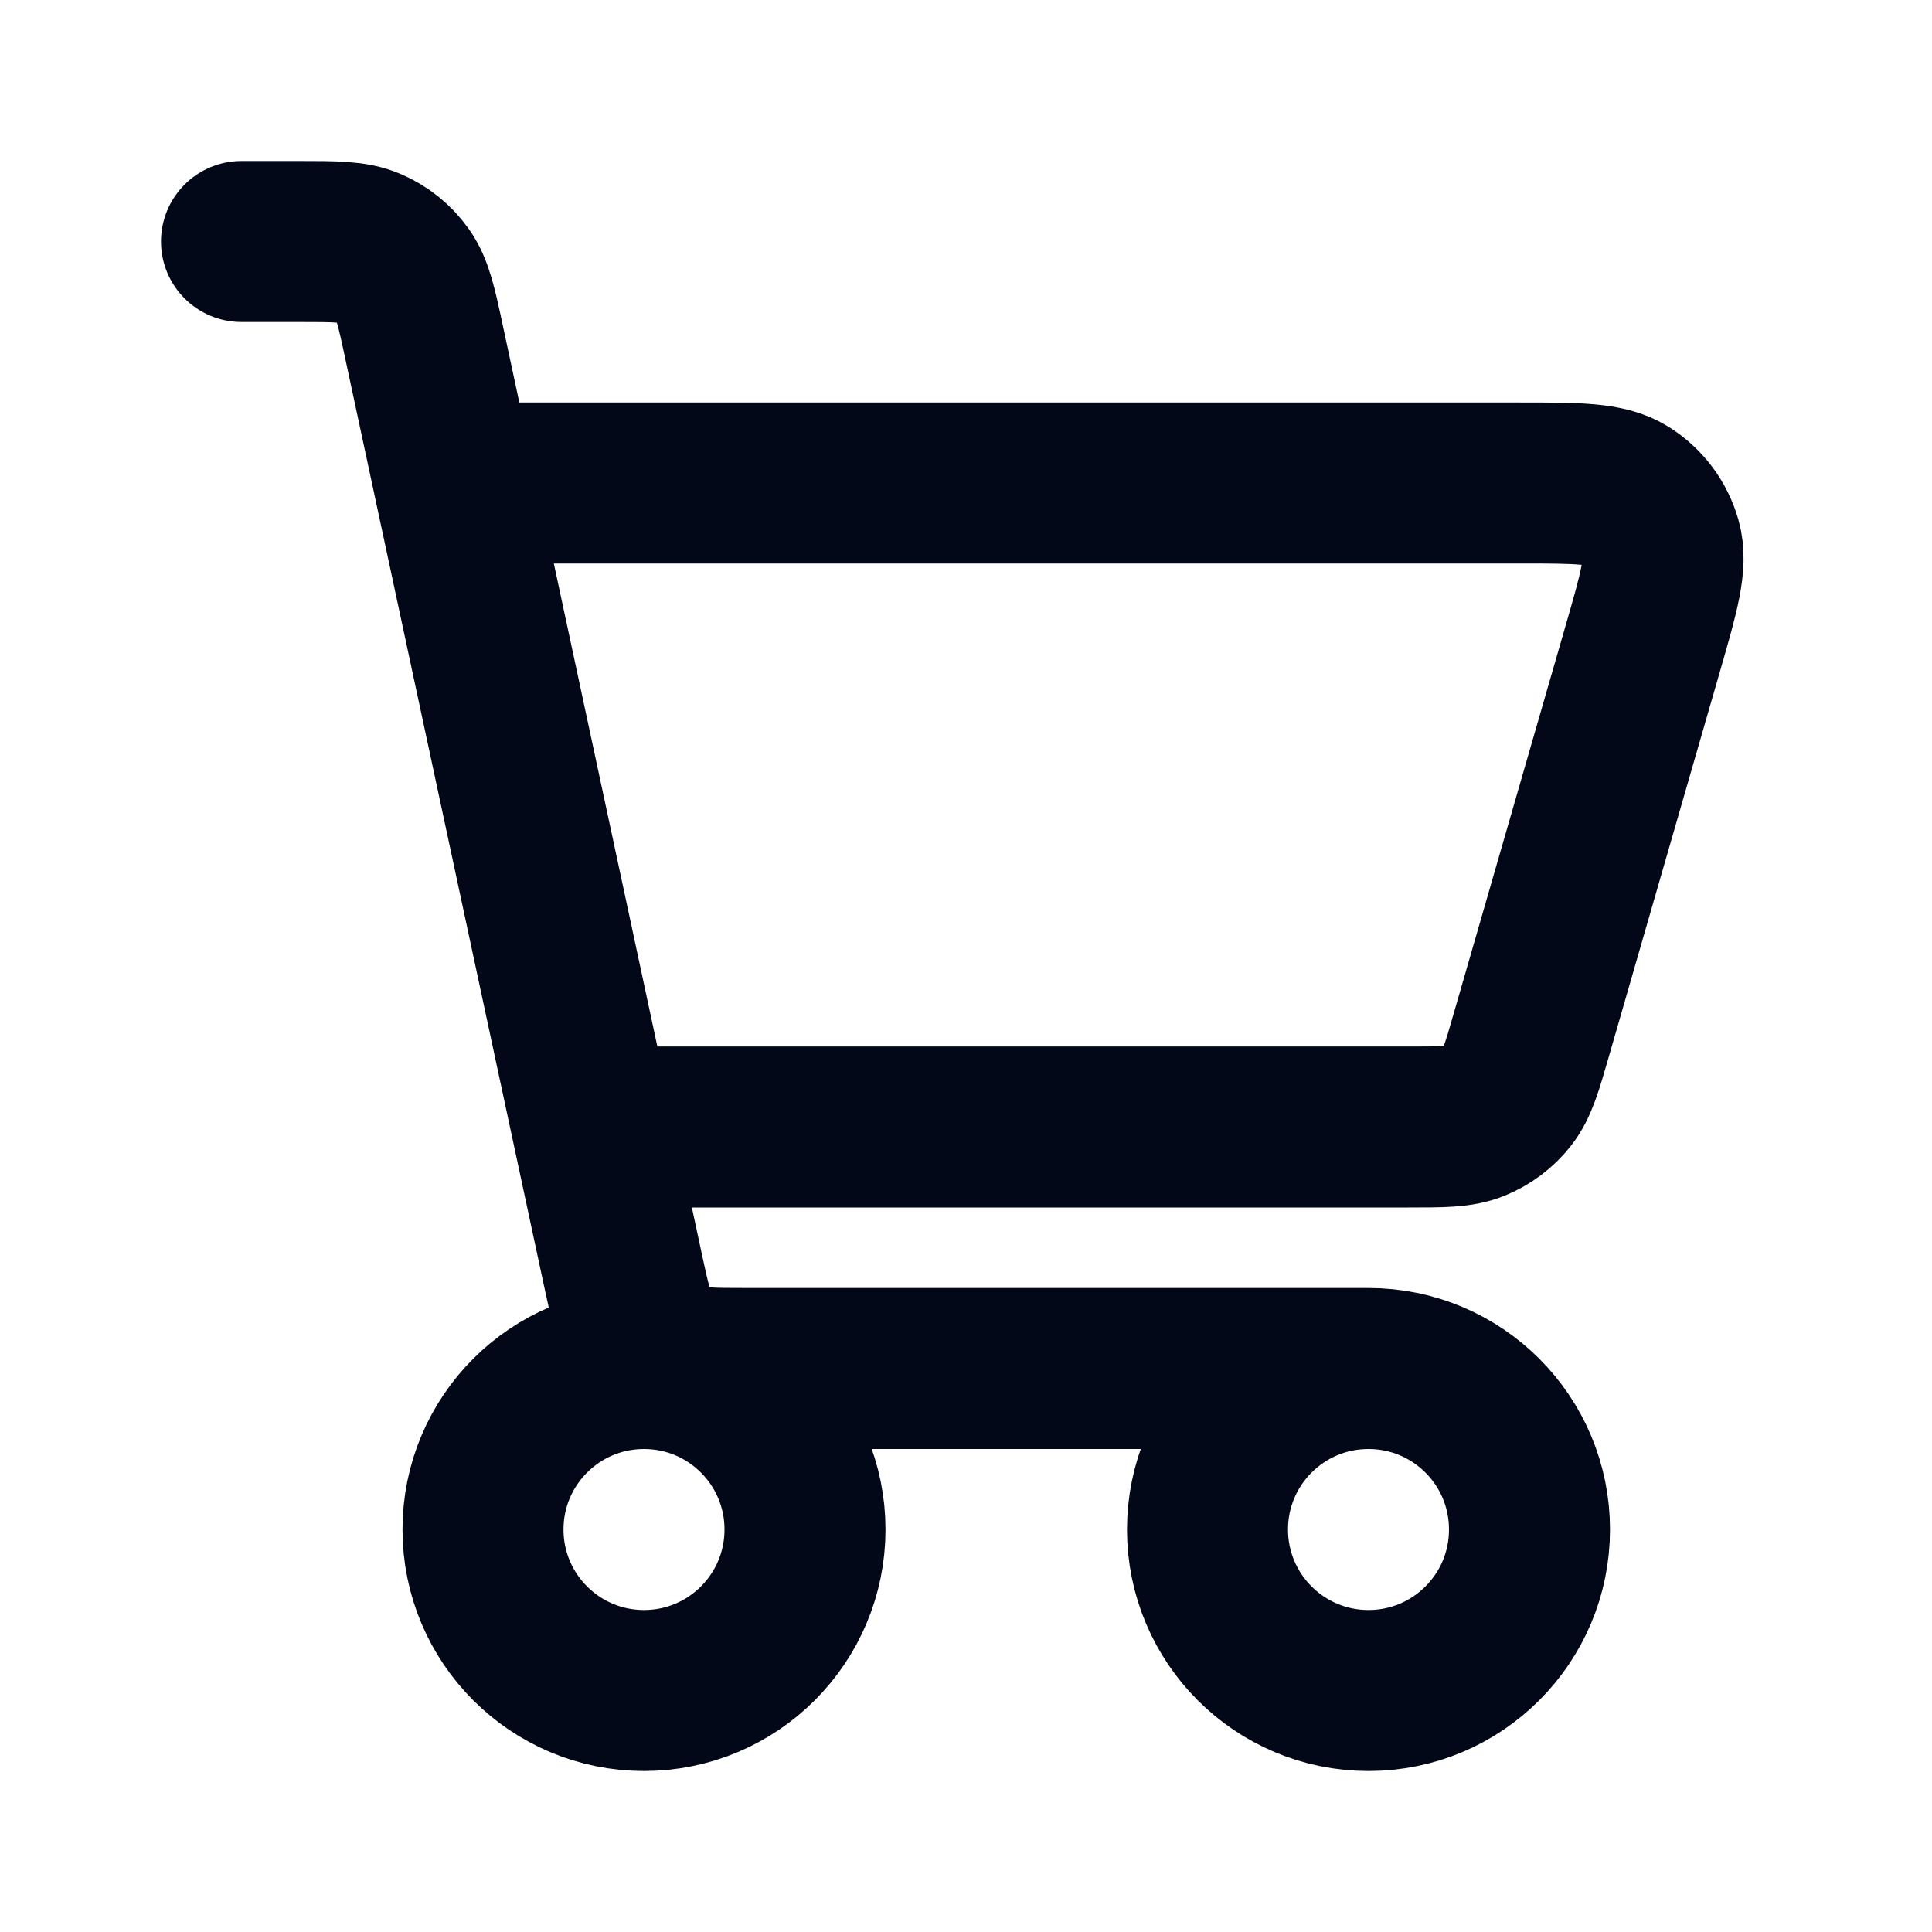
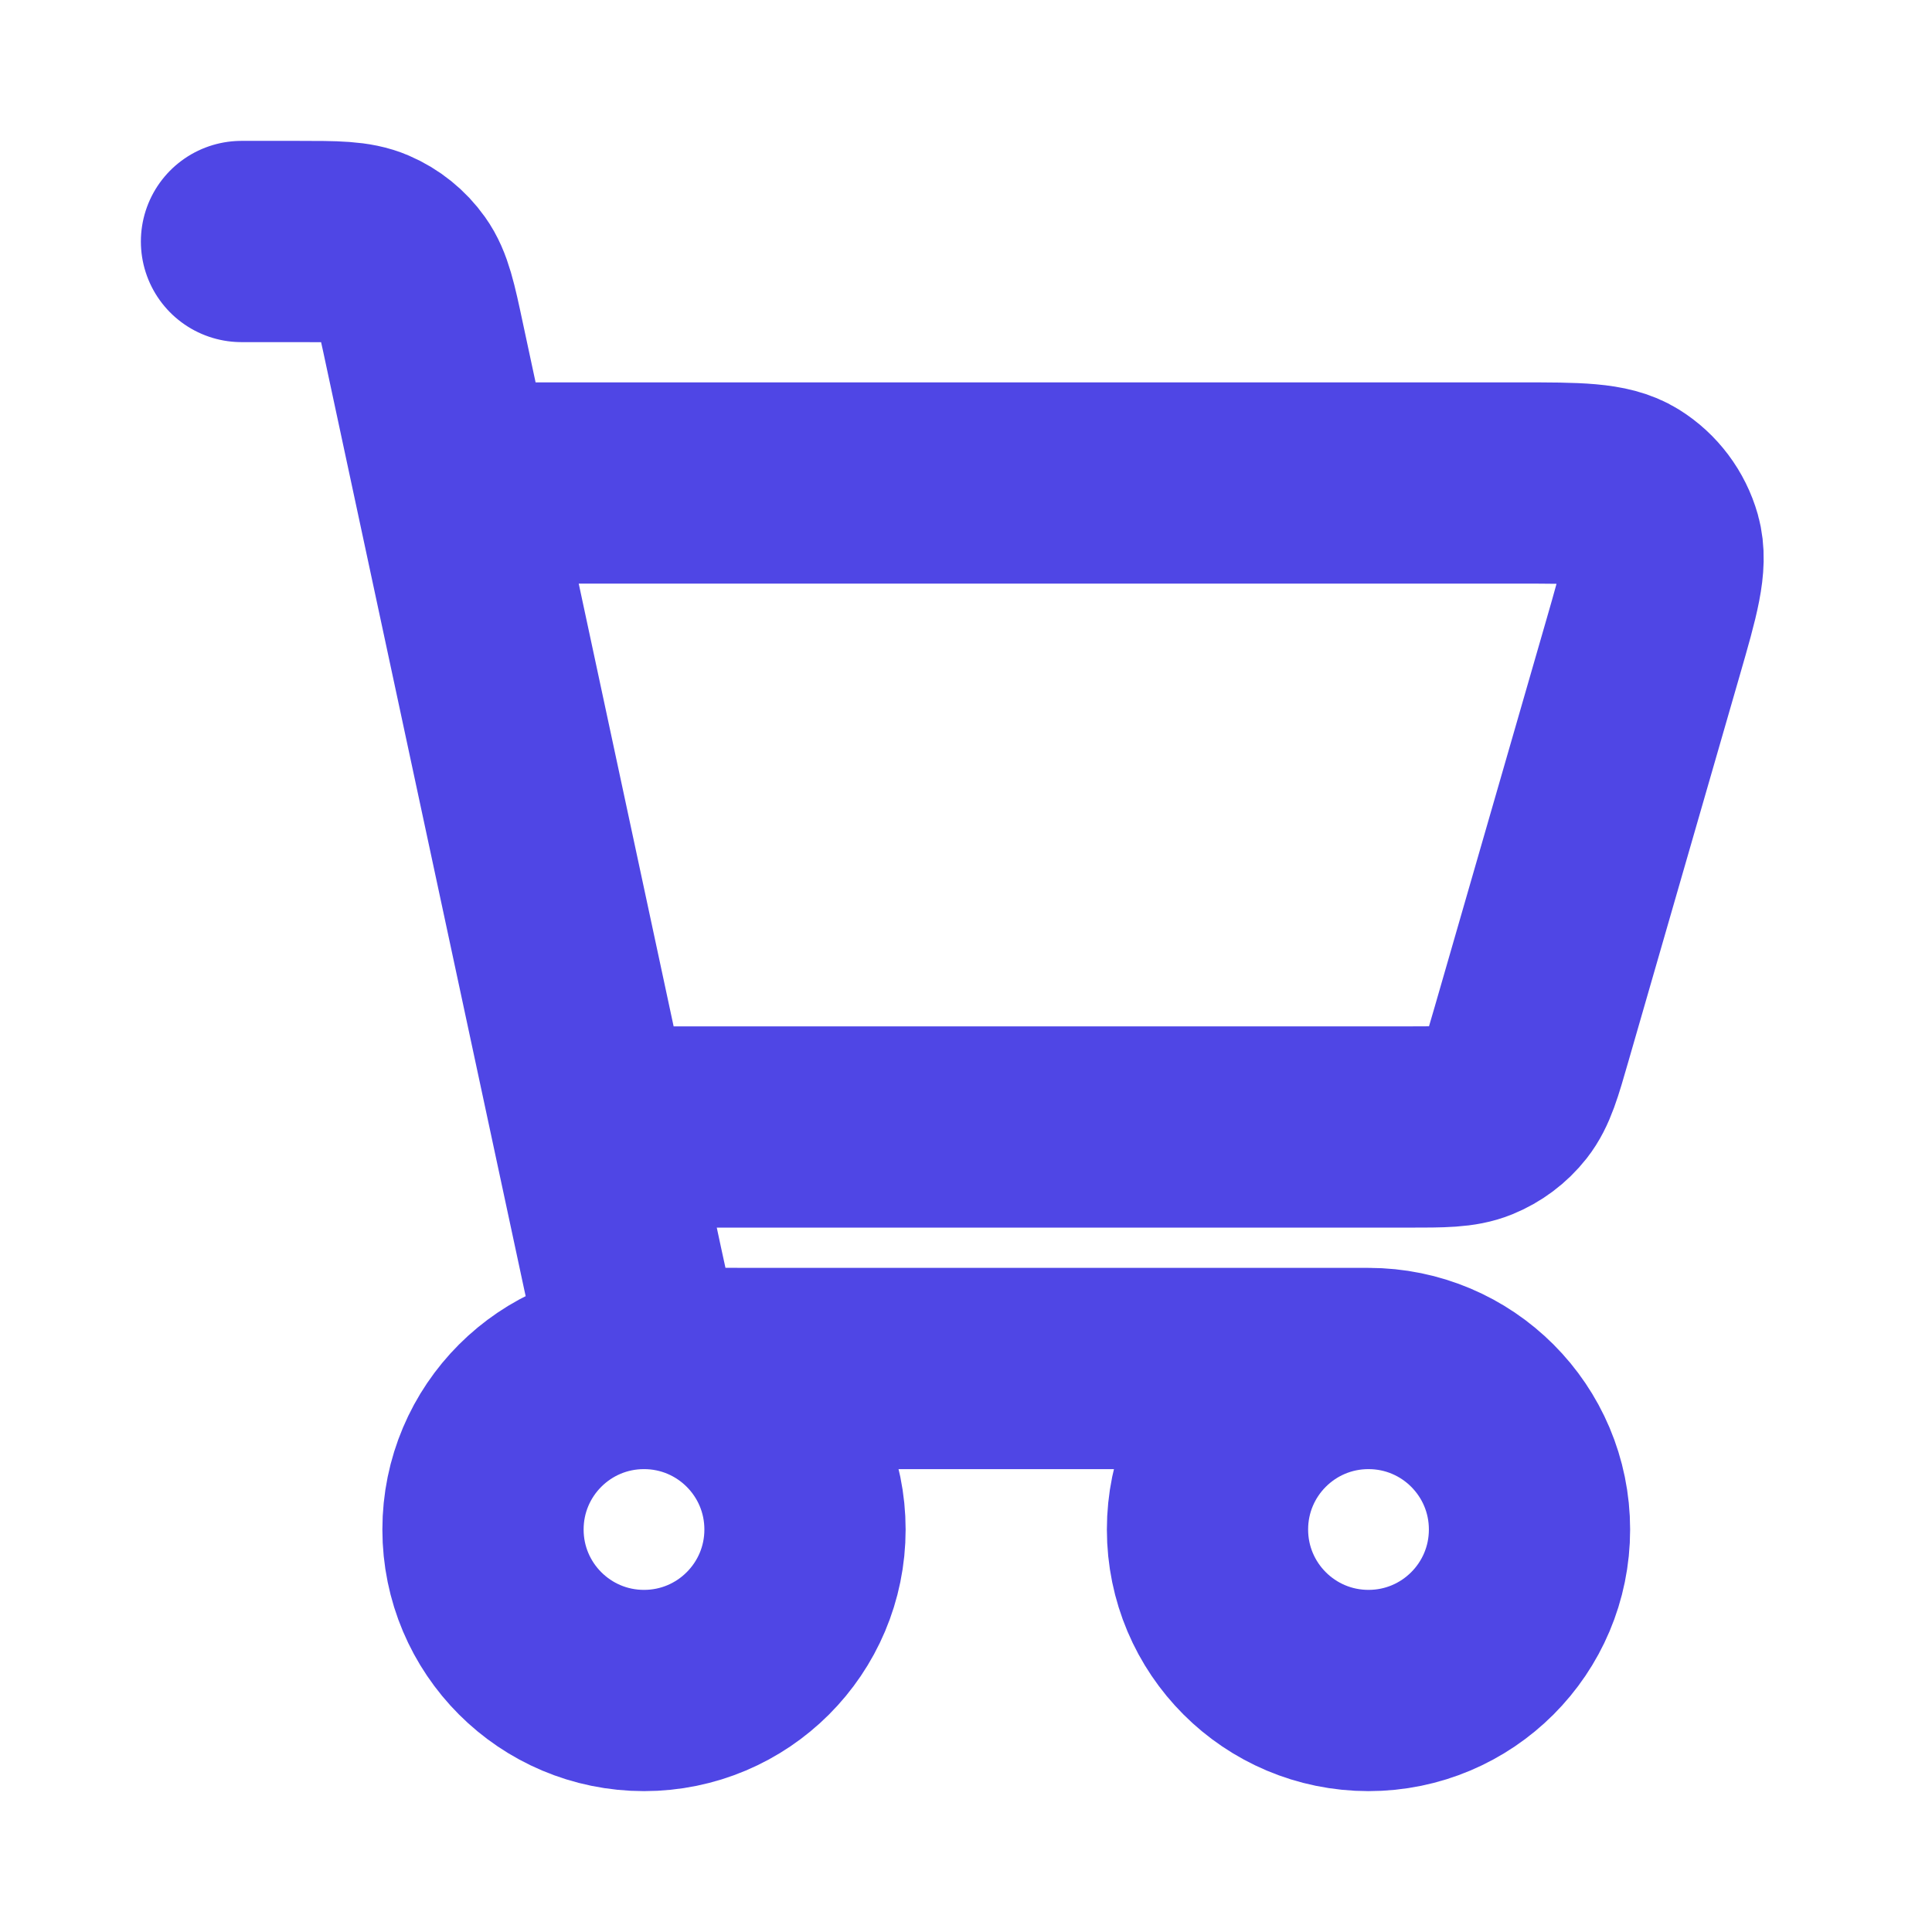
<svg xmlns="http://www.w3.org/2000/svg" width="48px" height="48px" viewBox="0 0 24 24" fill="none">
  <g id="Interface / Shopping_Cart_01">
-     <path id="Vector" d="M17 17C15.895 17 15 17.895 15 19C15 20.105 15.895 21 17 21C18.105 21 19 20.105 19 19C19 17.895 18.105 17 17 17ZM17 17H9.294C8.833 17 8.602 17 8.412 16.918C8.245 16.846 8.099 16.729 7.994 16.581C7.875 16.414 7.827 16.191 7.733 15.751L5.271 4.265C5.175 3.814 5.126 3.588 5.006 3.42C4.9 3.271 4.755 3.154 4.587 3.082C4.397 3 4.168 3 3.707 3H3M6 6H18.873C19.595 6 19.956 6 20.198 6.15C20.41 6.282 20.565 6.489 20.633 6.729C20.71 7.003 20.611 7.35 20.411 8.043L19.026 12.844C18.907 13.258 18.847 13.465 18.726 13.619C18.619 13.755 18.477 13.861 18.317 13.926C18.136 14 17.921 14 17.492 14H7.73M8 21C6.895 21 6 20.105 6 19C6 17.895 6.895 17 8 17C9.105 17 10 17.895 10 19C10 20.105 9.105 21 8 21Z" stroke="#020817" stroke-width="2" stroke-linecap="round" stroke-linejoin="round" />
+     <path id="Vector" d="M17 17C15.895 17 15 17.895 15 19C15 20.105 15.895 21 17 21C18.105 21 19 20.105 19 19C19 17.895 18.105 17 17 17ZM17 17H9.294C8.833 17 8.602 17 8.412 16.918C8.245 16.846 8.099 16.729 7.994 16.581C7.875 16.414 7.827 16.191 7.733 15.751L5.271 4.265C5.175 3.814 5.126 3.588 5.006 3.42C4.9 3.271 4.755 3.154 4.587 3.082C4.397 3 4.168 3 3.707 3H3M6 6H18.873C19.595 6 19.956 6 20.198 6.15C20.41 6.282 20.565 6.489 20.633 6.729C20.71 7.003 20.611 7.35 20.411 8.043L19.026 12.844C18.907 13.258 18.847 13.465 18.726 13.619C18.619 13.755 18.477 13.861 18.317 13.926C18.136 14 17.921 14 17.492 14H7.73M8 21C6.895 21 6 20.105 6 19C6 17.895 6.895 17 8 17C9.105 17 10 17.895 10 19C10 20.105 9.105 21 8 21Z" stroke="#4f46e5" stroke-width="2.5" stroke-linecap="round" stroke-linejoin="round" />
  </g>
</svg>
